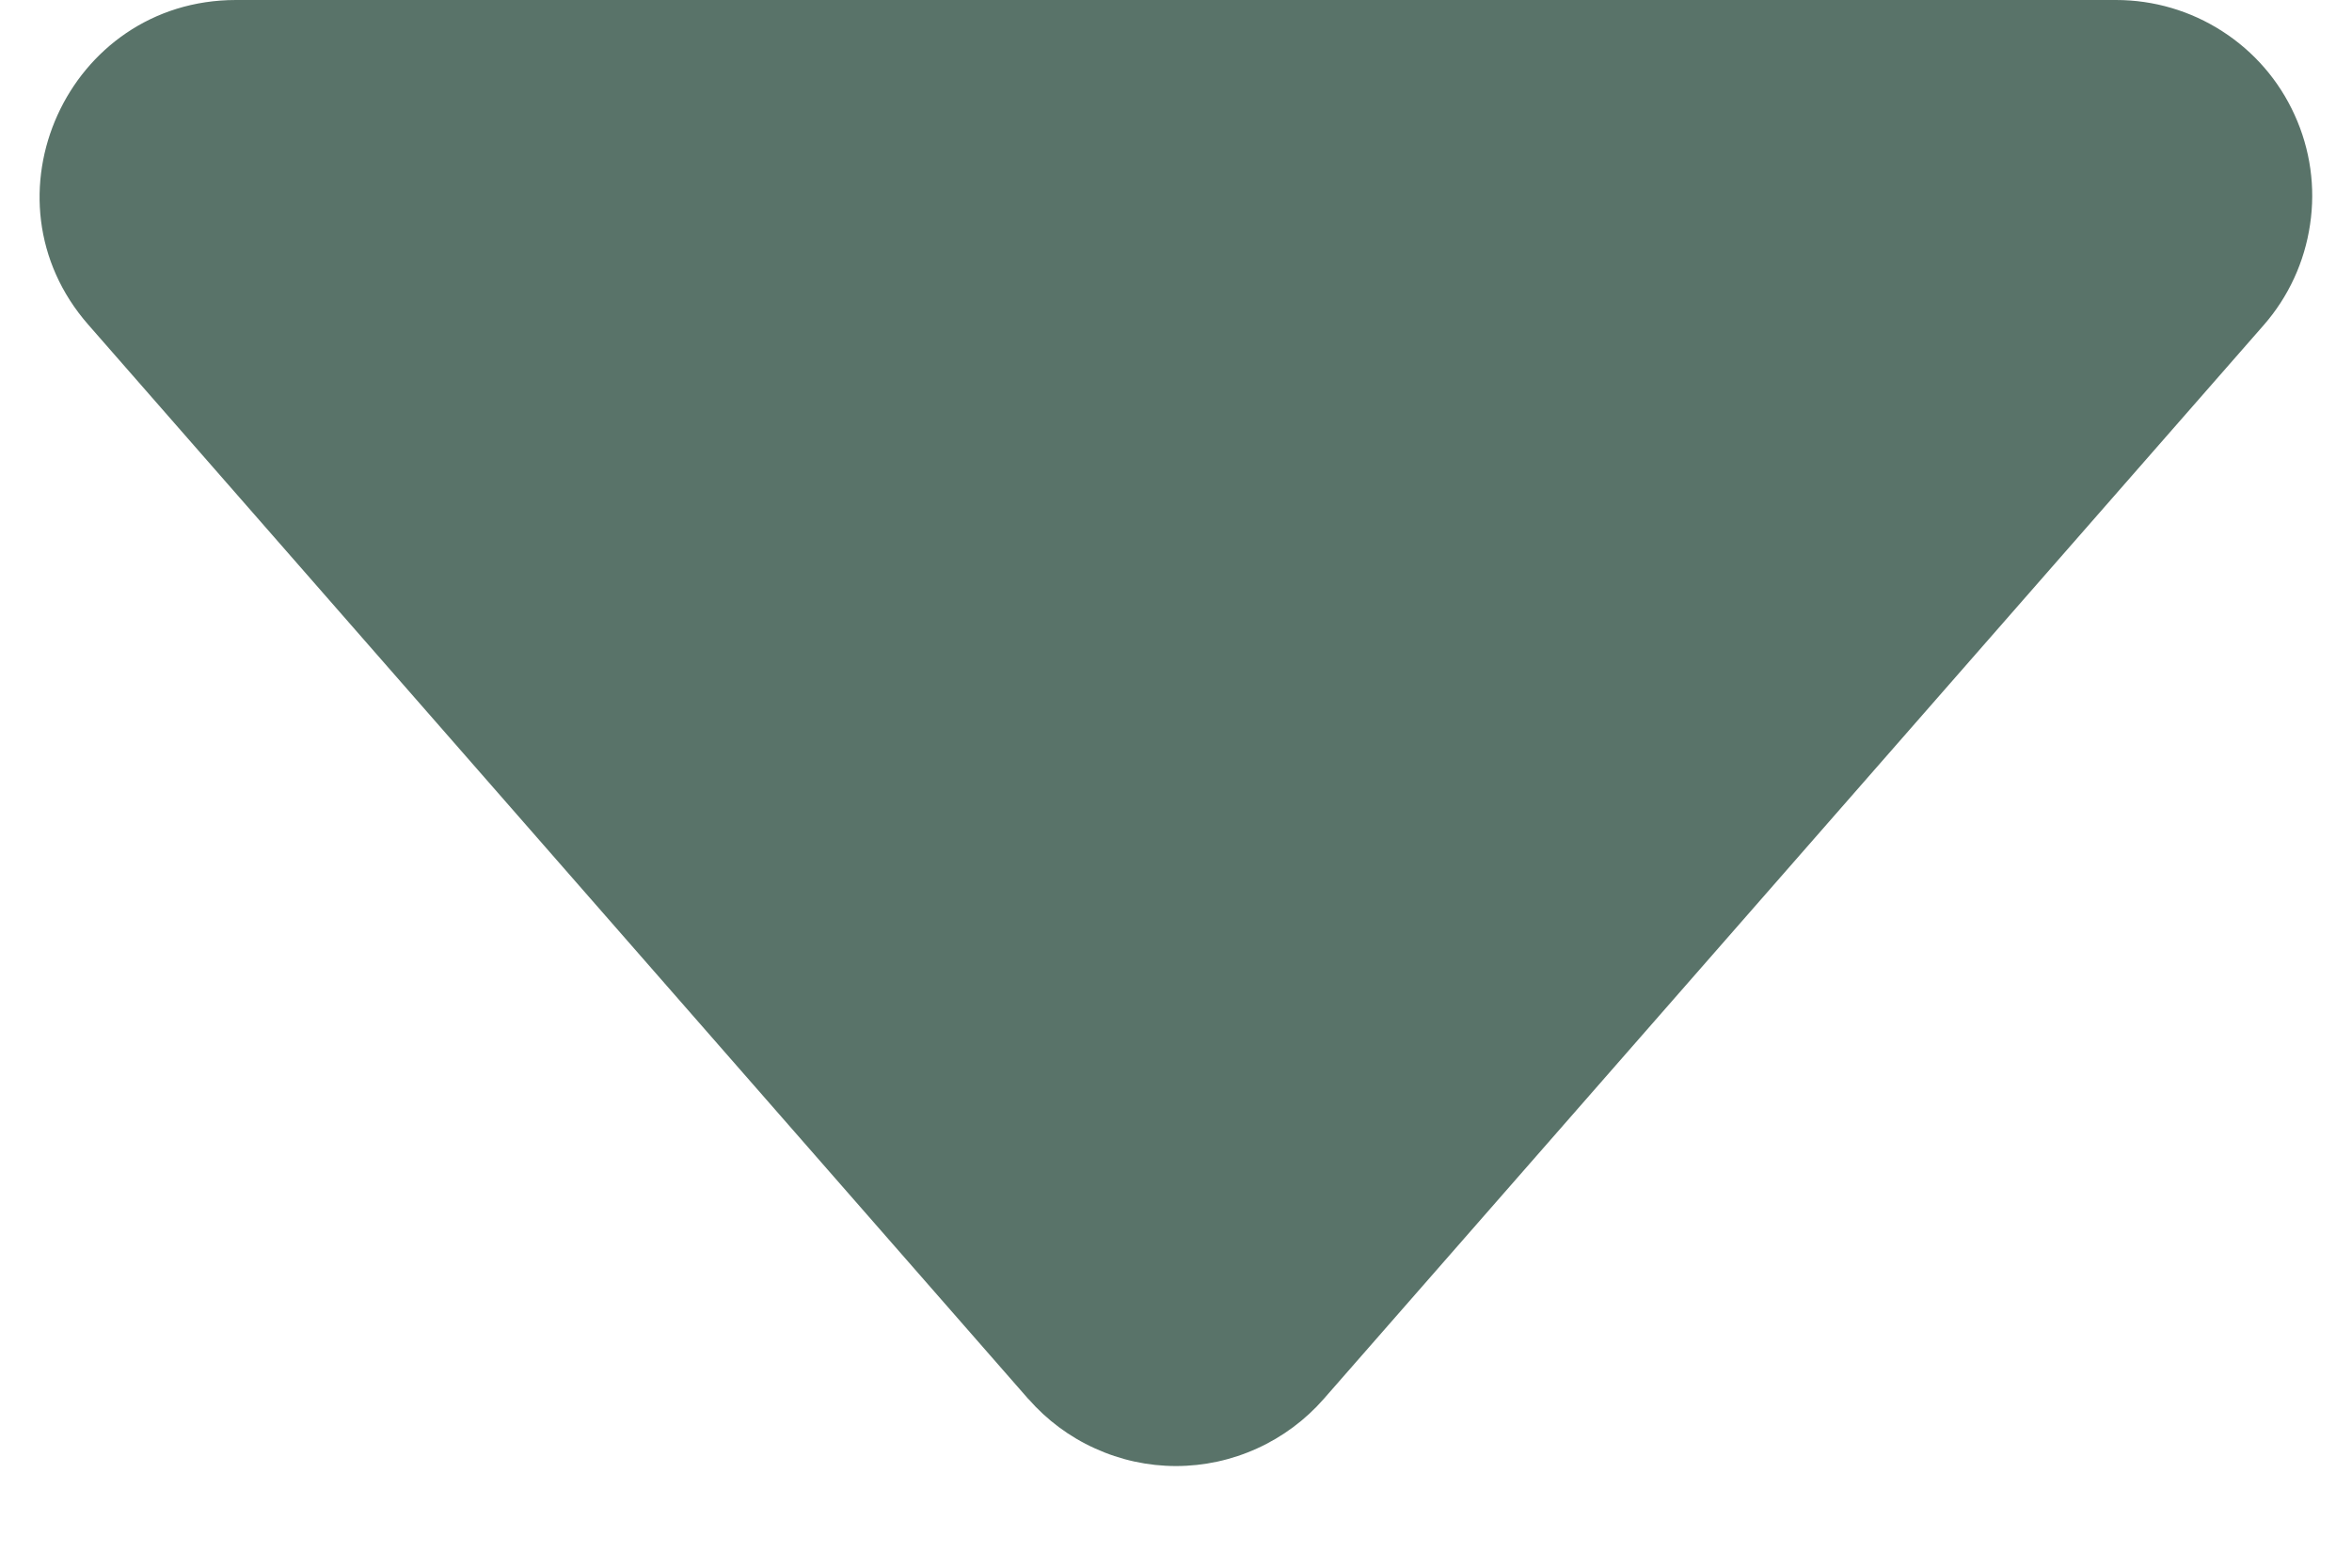
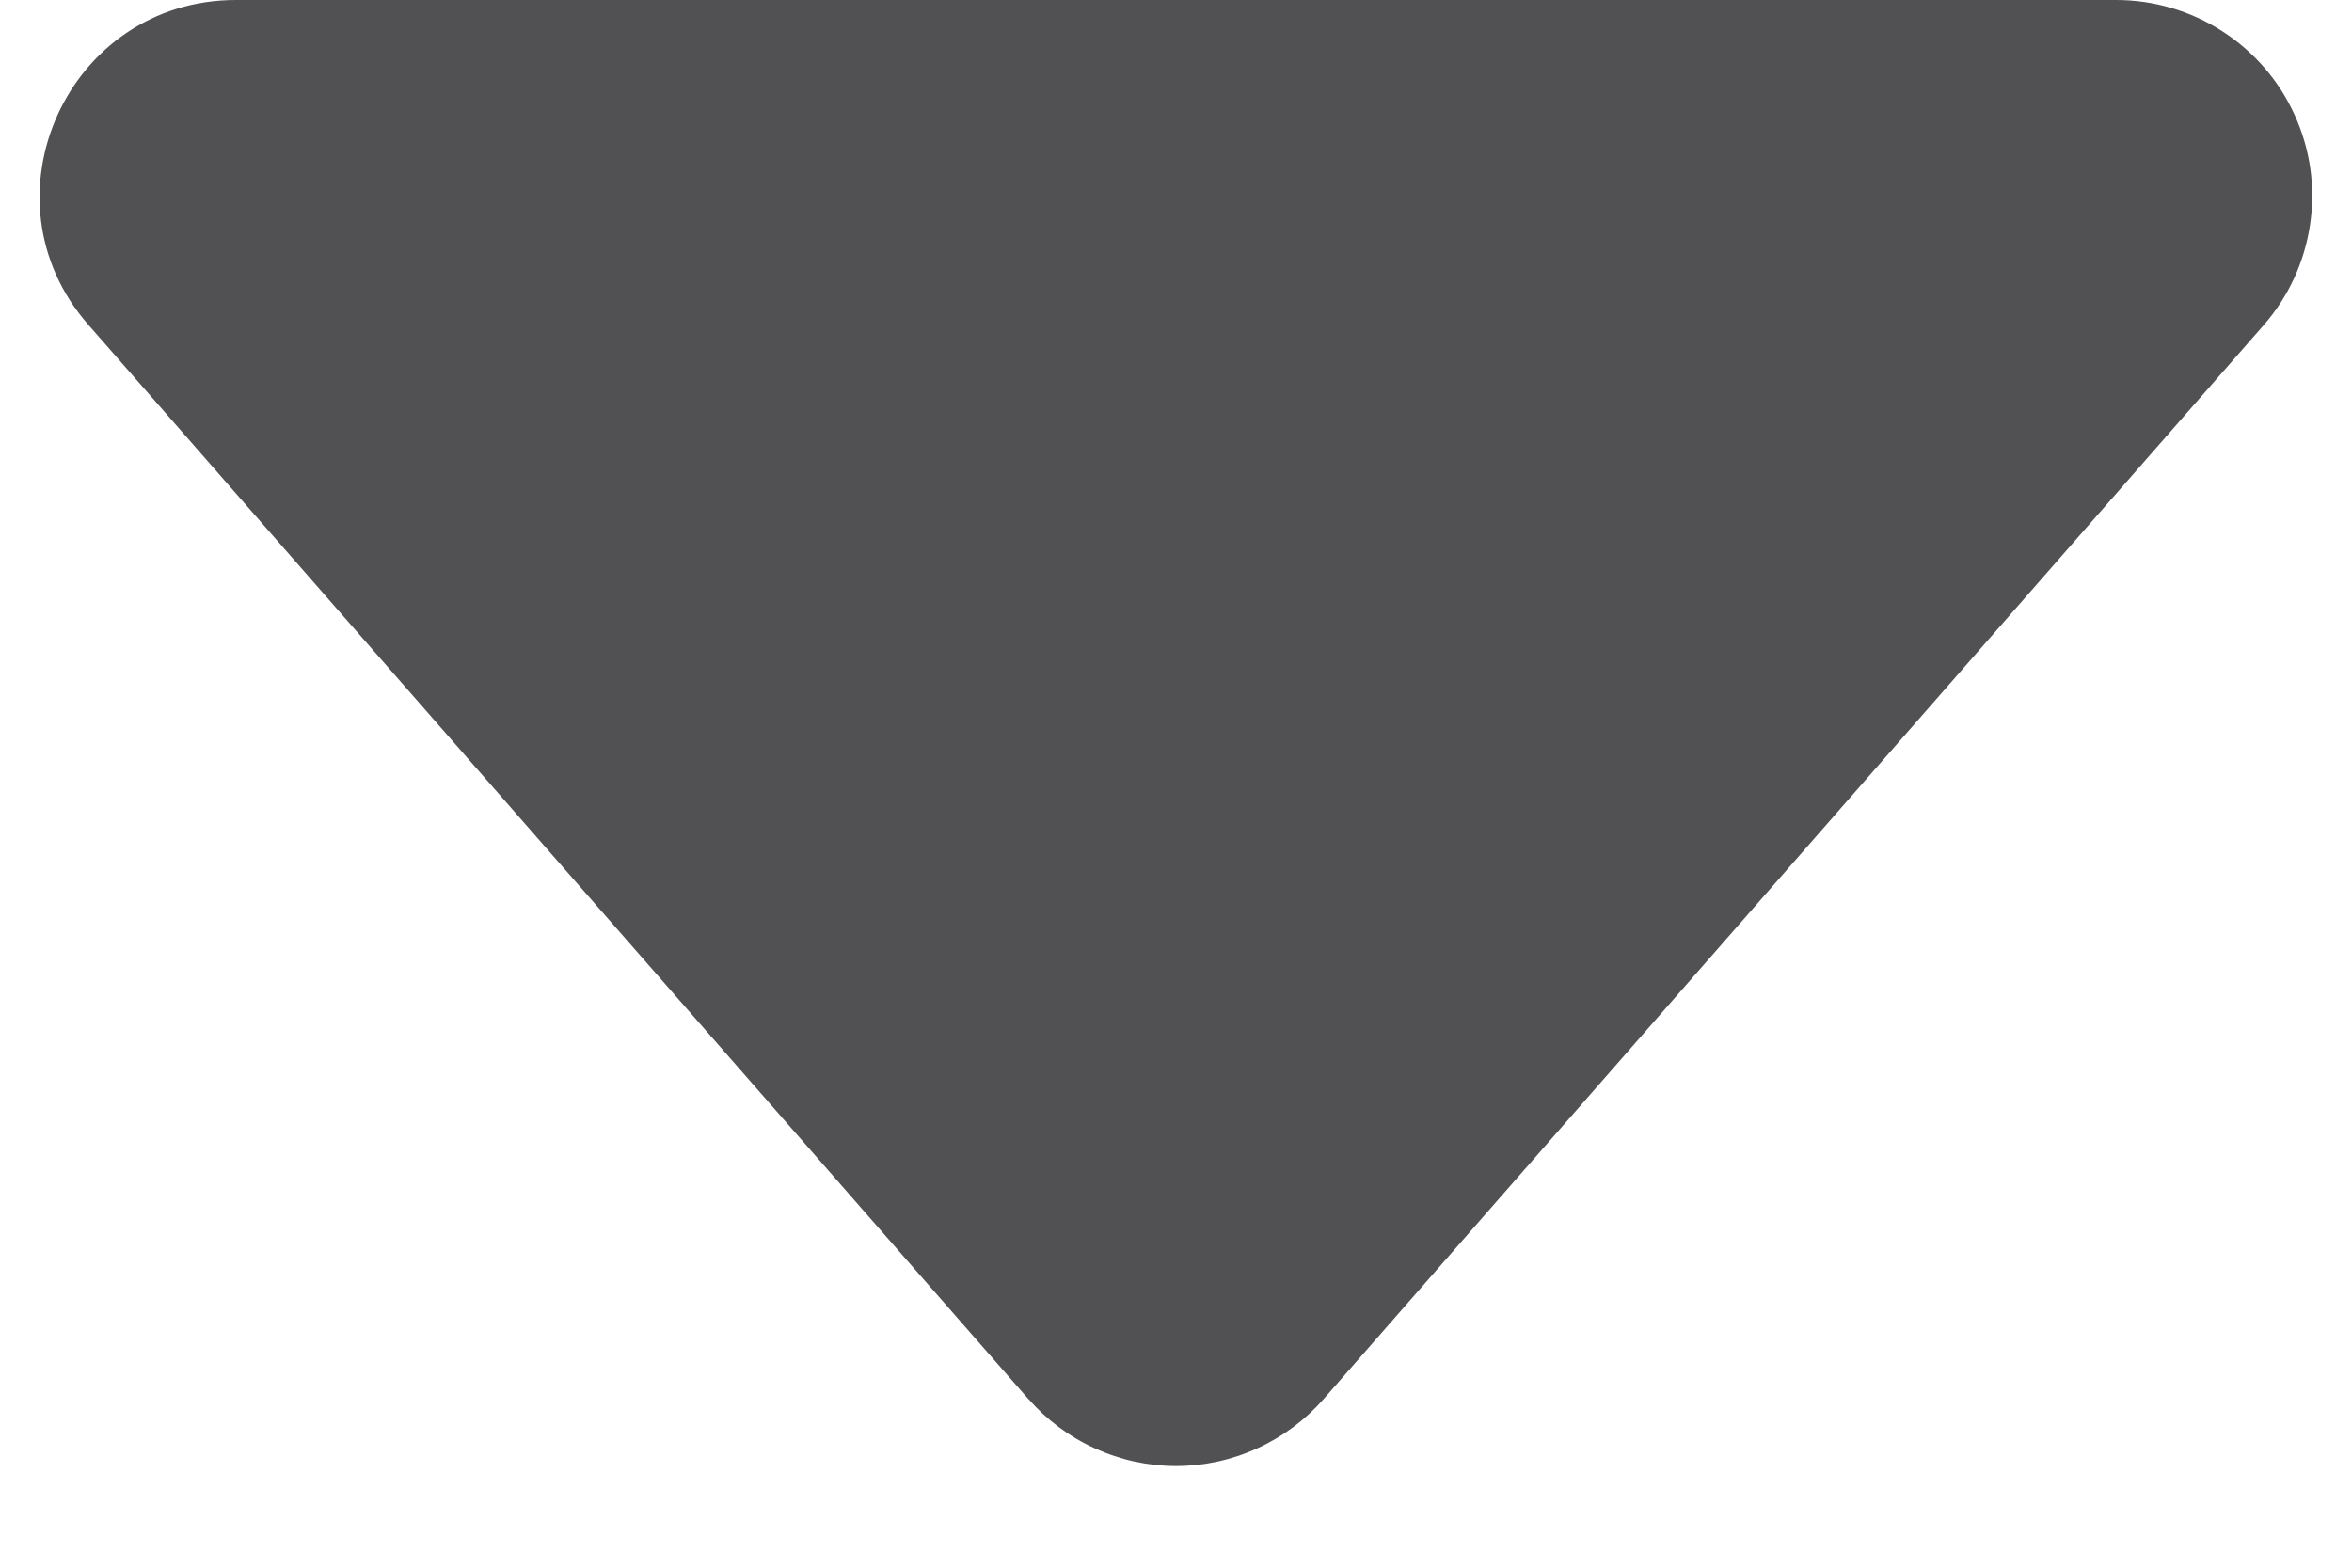
<svg xmlns="http://www.w3.org/2000/svg" width="18" height="12" viewBox="0 0 18 12" fill="none">
-   <path d="M7.871 10.71L0.677 2.487C-0.172 1.52 0.518 5.51559e-07 1.806 5.51559e-07H16.194C16.483 -0 16.765 0.083 17.007 0.239C17.25 0.395 17.442 0.617 17.561 0.88C17.681 1.143 17.722 1.434 17.679 1.719C17.637 2.005 17.514 2.272 17.324 2.489L10.13 10.709C9.989 10.87 9.815 10.999 9.621 11.087C9.426 11.176 9.214 11.222 9 11.222C8.786 11.222 8.575 11.176 8.38 11.087C8.185 10.999 8.012 10.87 7.871 10.709V10.71Z" fill="#597369" />
+   <path d="M7.871 10.71L0.677 2.487C-0.172 1.52 0.518 5.51559e-07 1.806 5.51559e-07H16.194C16.483 -0 16.765 0.083 17.007 0.239C17.25 0.395 17.442 0.617 17.561 0.88C17.681 1.143 17.722 1.434 17.679 1.719C17.637 2.005 17.514 2.272 17.324 2.489L10.13 10.709C9.989 10.87 9.815 10.999 9.621 11.087C9.426 11.176 9.214 11.222 9 11.222C8.786 11.222 8.575 11.176 8.38 11.087C8.185 10.999 8.012 10.87 7.871 10.709V10.71Z" fill="#515052" />
</svg>
